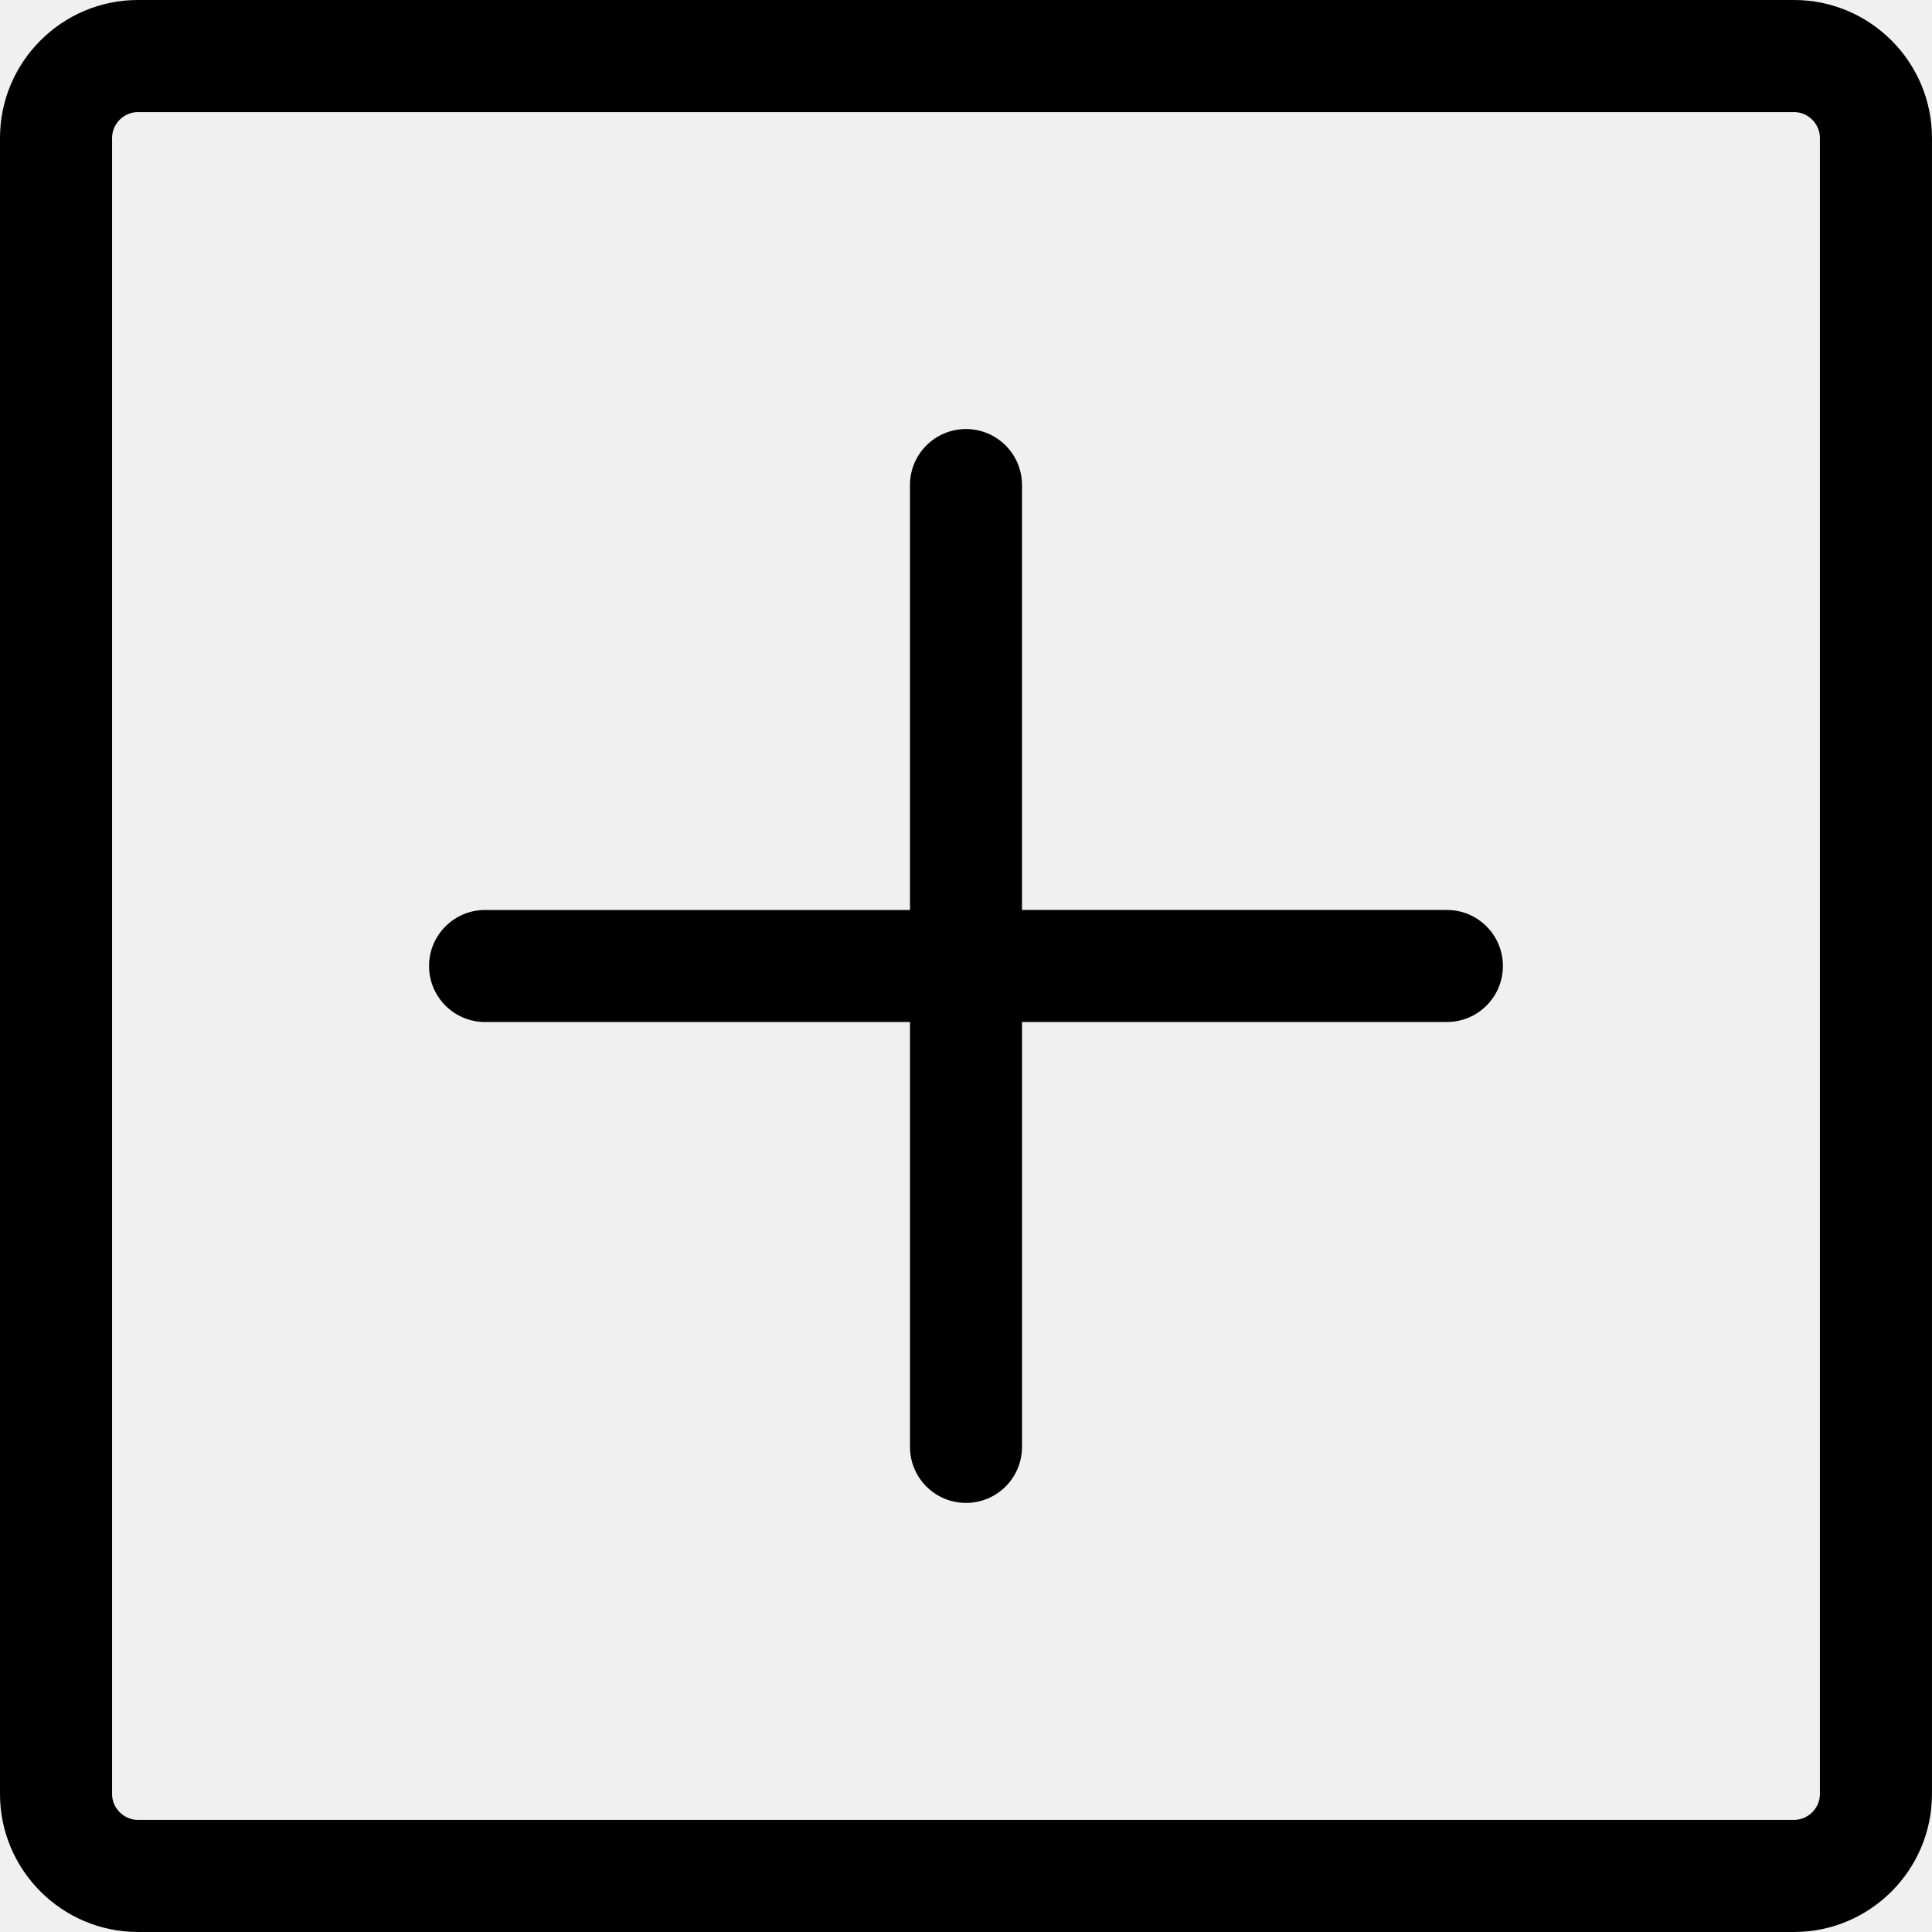
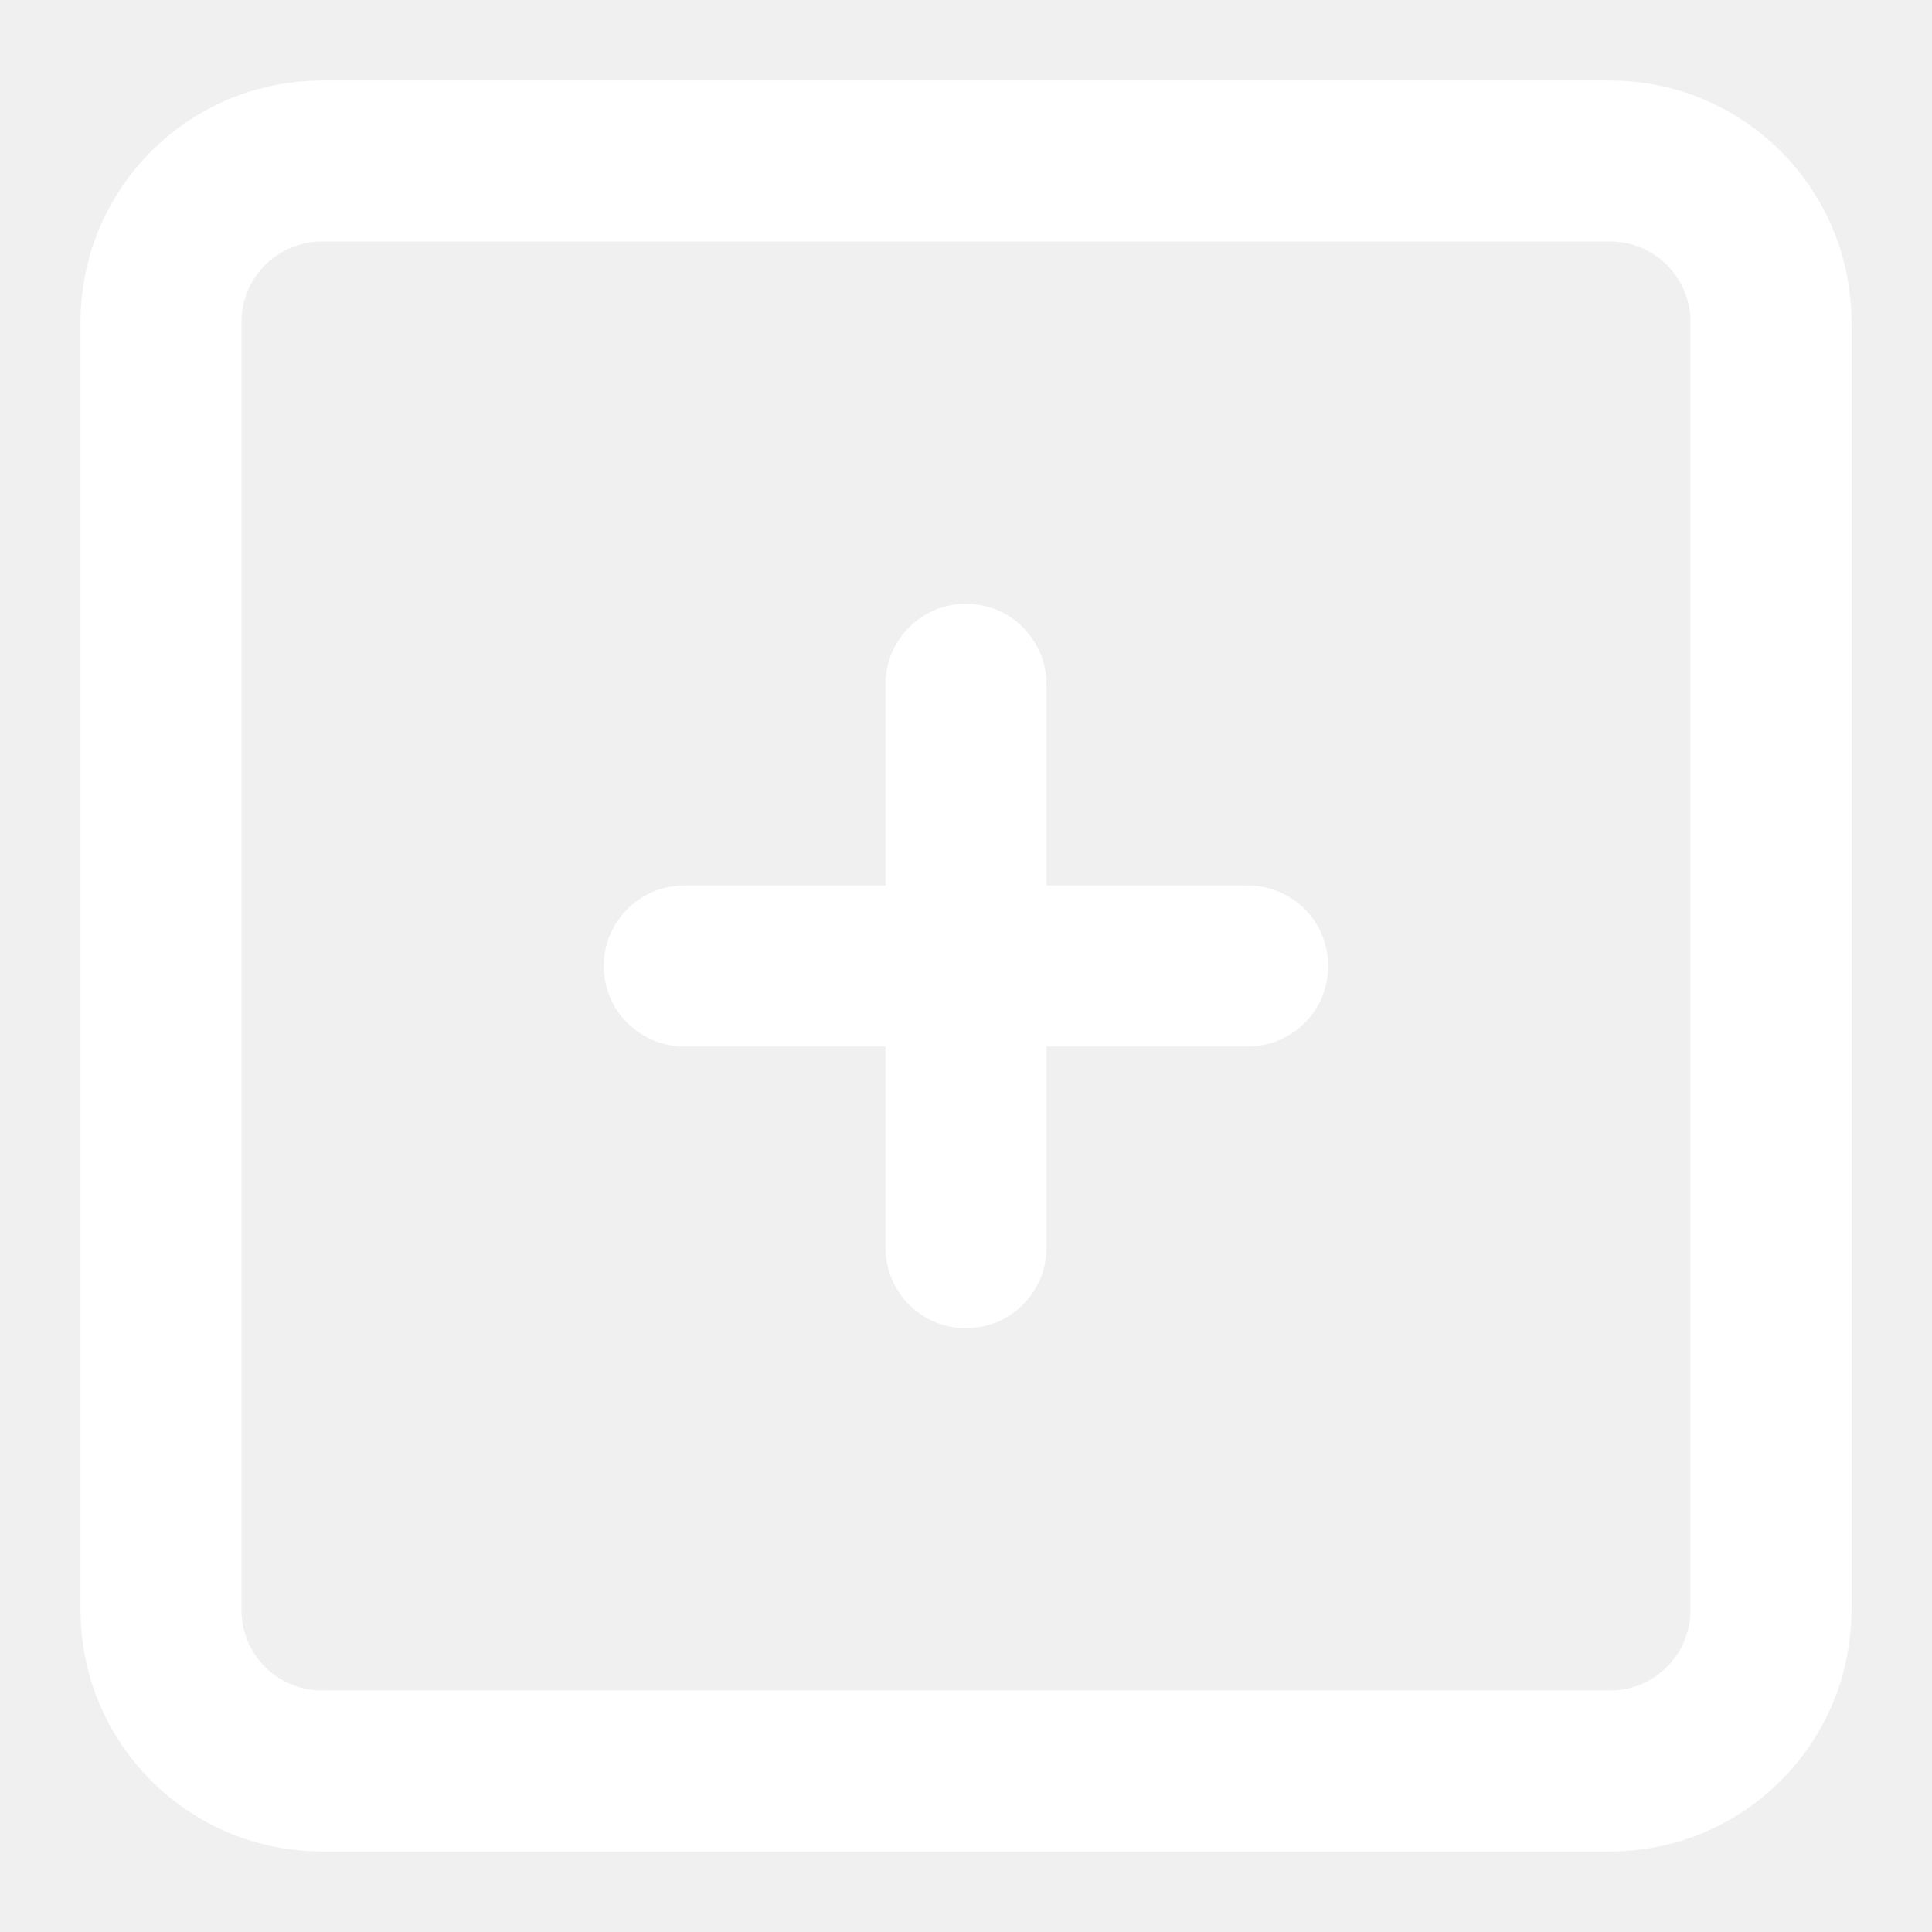
- <svg xmlns="http://www.w3.org/2000/svg" version="1.1" id="Layer_1" x="0px" y="0px" width="122.879px" height="122.88px" viewBox="0 0 122.879 122.88" enable-background="new 0 0 122.879 122.88" xml:space="preserve">
-   <g>
-     <path d="M8.773,0h105.332c2.417,0,4.611,0.986,6.199,2.574c1.589,1.588,2.574,3.783,2.574,6.199v105.333 c0,2.416-0.985,4.61-2.574,6.199c-1.588,1.588-3.782,2.574-6.199,2.574H8.773c-2.416,0-4.611-0.986-6.199-2.574 C0.986,118.717,0,116.522,0,114.106V8.773c0-2.417,0.986-4.611,2.574-6.199S6.357,0,8.773,0L8.773,0z M57.876,30.852 c0-1.968,1.596-3.564,3.563-3.564c1.969,0,3.563,1.596,3.563,3.564v27.024l27.024,0c1.969,0,3.563,1.596,3.563,3.563 s-1.595,3.563-3.563,3.563H65.003v27.024c0,1.969-1.596,3.563-3.563,3.563s-3.563-1.595-3.563-3.563V65.003H30.852 c-1.968,0-3.563-1.595-3.563-3.563c0-1.968,1.596-3.563,3.563-3.563h27.024V30.852L57.876,30.852z M114.105,7.129H8.773 c-0.449,0-0.859,0.186-1.159,0.485c-0.3,0.3-0.486,0.71-0.486,1.159v105.333c0,0.448,0.186,0.859,0.486,1.159 c0.3,0.299,0.71,0.485,1.159,0.485h105.332c0.449,0,0.86-0.187,1.159-0.485c0.3-0.3,0.486-0.711,0.486-1.159V8.773 c0-0.449-0.187-0.859-0.486-1.159C114.966,7.315,114.555,7.129,114.105,7.129L114.105,7.129z" />
+ <svg xmlns="http://www.w3.org/2000/svg" width="800px" height="800px" viewBox="0 0 24 24">
+   <g id="Complete">
+     <g id="add-square">
+       <g>
+         <rect id="_--Rectangle" data-name="--Rectangle" x="2" y="2" width="20" height="20" rx="2" ry="2" fill="none" stroke="#ffffff" stroke-linecap="round" stroke-linejoin="round" stroke-width="2" />
+         <line x1="15.5" y1="12" x2="8.5" y2="12" fill="none" stroke="#ffffff" stroke-linecap="round" stroke-linejoin="round" stroke-width="2" />
+         <line x1="12" y1="15.5" x2="12" y2="8.5" fill="none" stroke="#ffffff" stroke-linecap="round" stroke-linejoin="round" stroke-width="2" />
+       </g>
+     </g>
  </g>
</svg>
